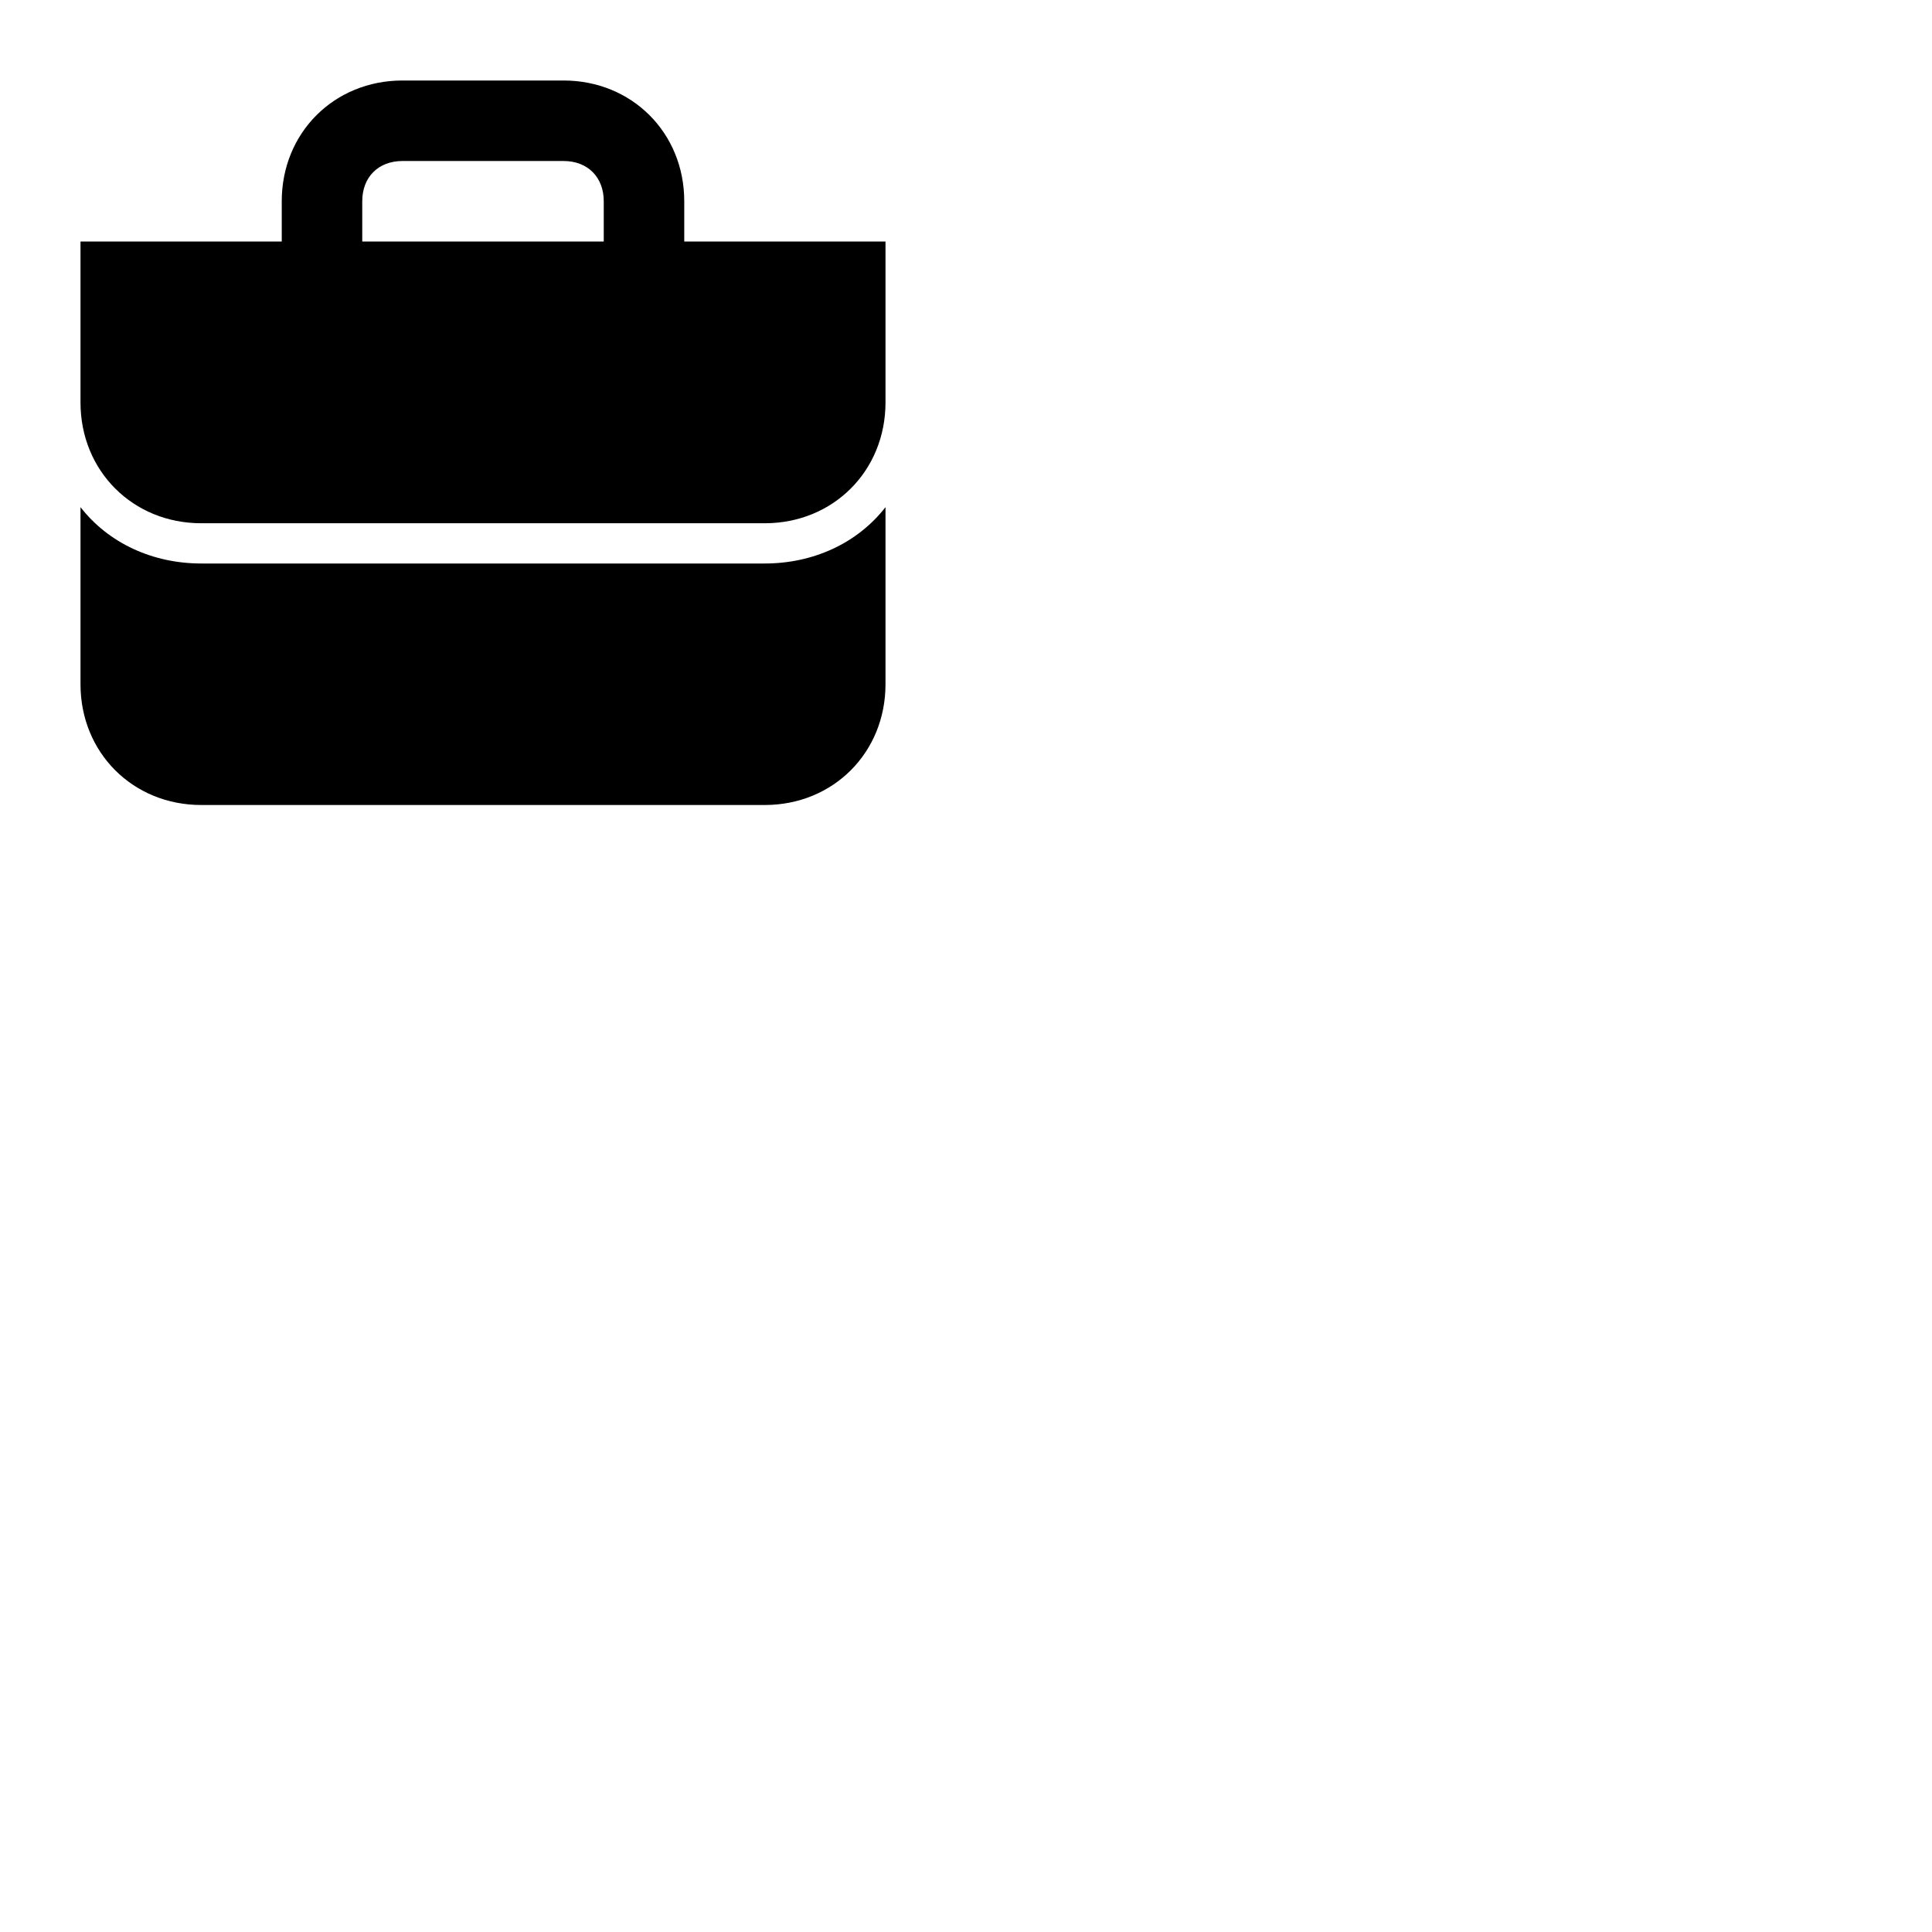
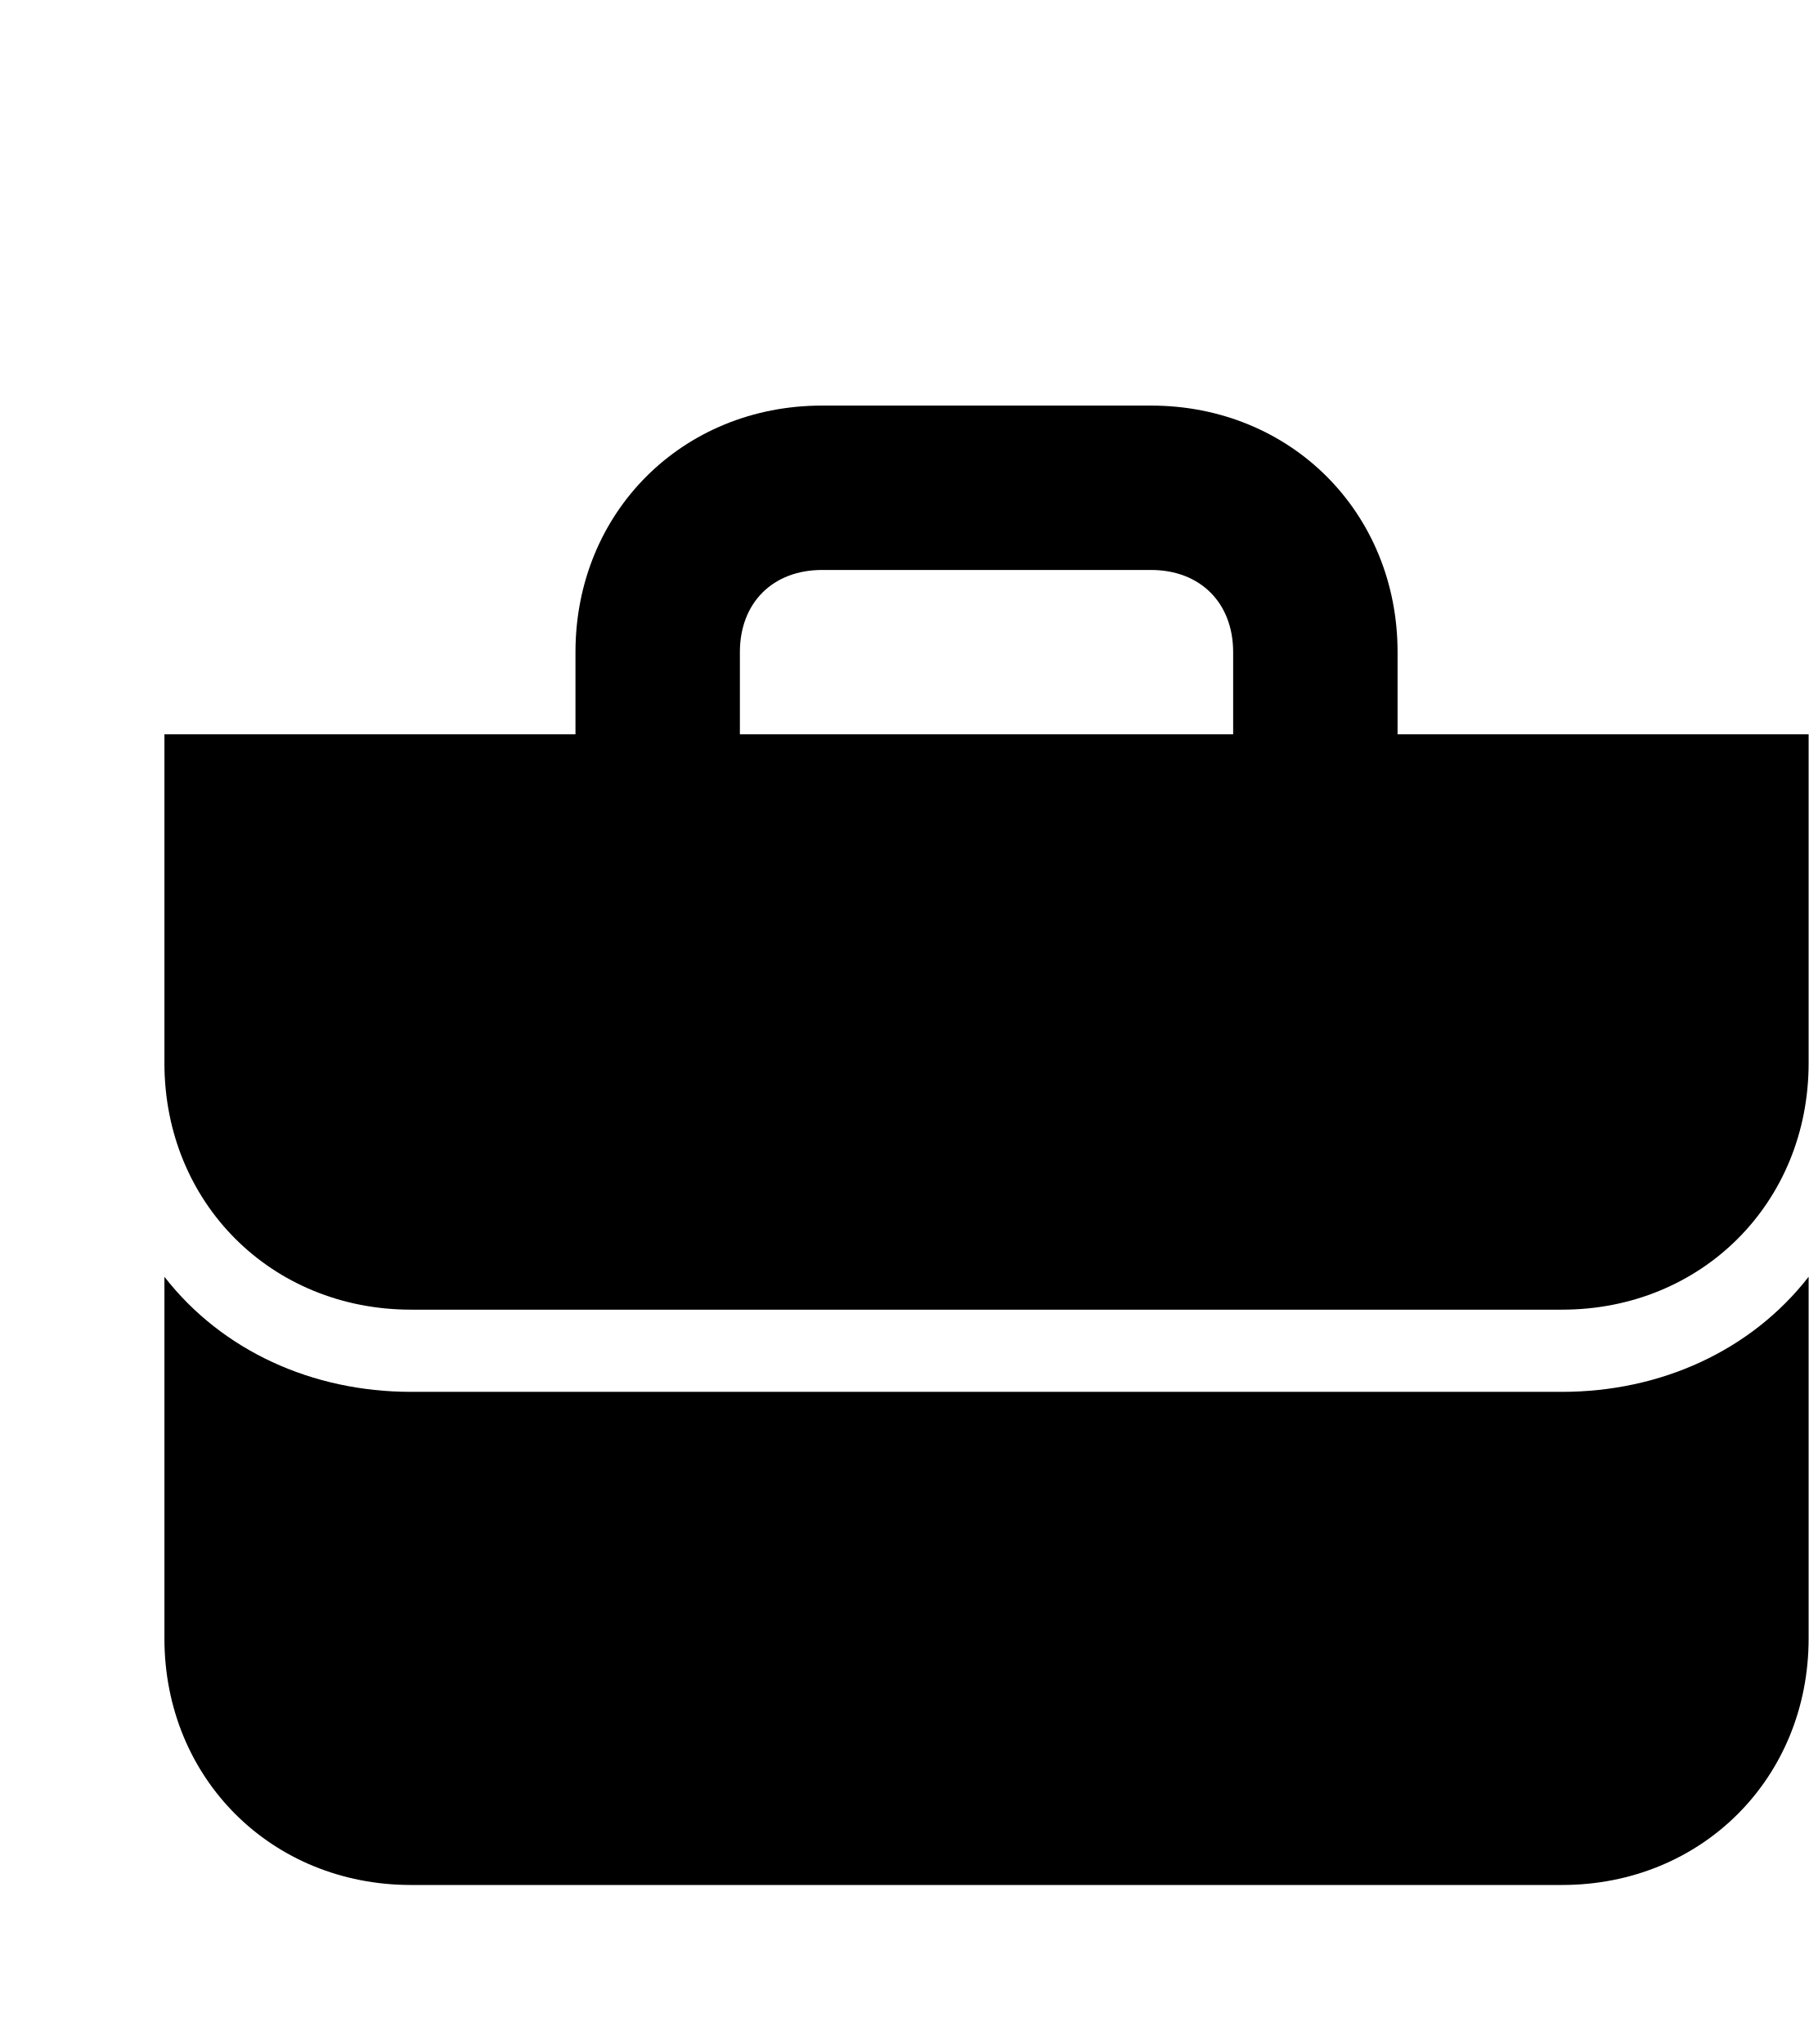
- <svg xmlns="http://www.w3.org/2000/svg" height="48" viewBox="0 0 48 48" width="48">
+ <svg xmlns="http://www.w3.org/2000/svg" height="26" viewBox="0 0 22 19" width="23">
  <path d="m17 6v-1c0-1.7-1.3-3-3-3h-4c-1.7 0-3 1.3-3 3v1h-5v4c0 1.7 1.3 3 3 3h14c1.7 0 3-1.3 3-3v-4zm-8-1c0-.6.4-1 1-1h4c.6 0 1 .4 1 1v1h-6zm10 9c1.2 0 2.3-.5 3-1.4v4.4c0 1.7-1.3 3-3 3h-14c-1.7 0-3-1.3-3-3v-4.4c.7.9 1.8 1.4 3 1.4z" />
</svg>
